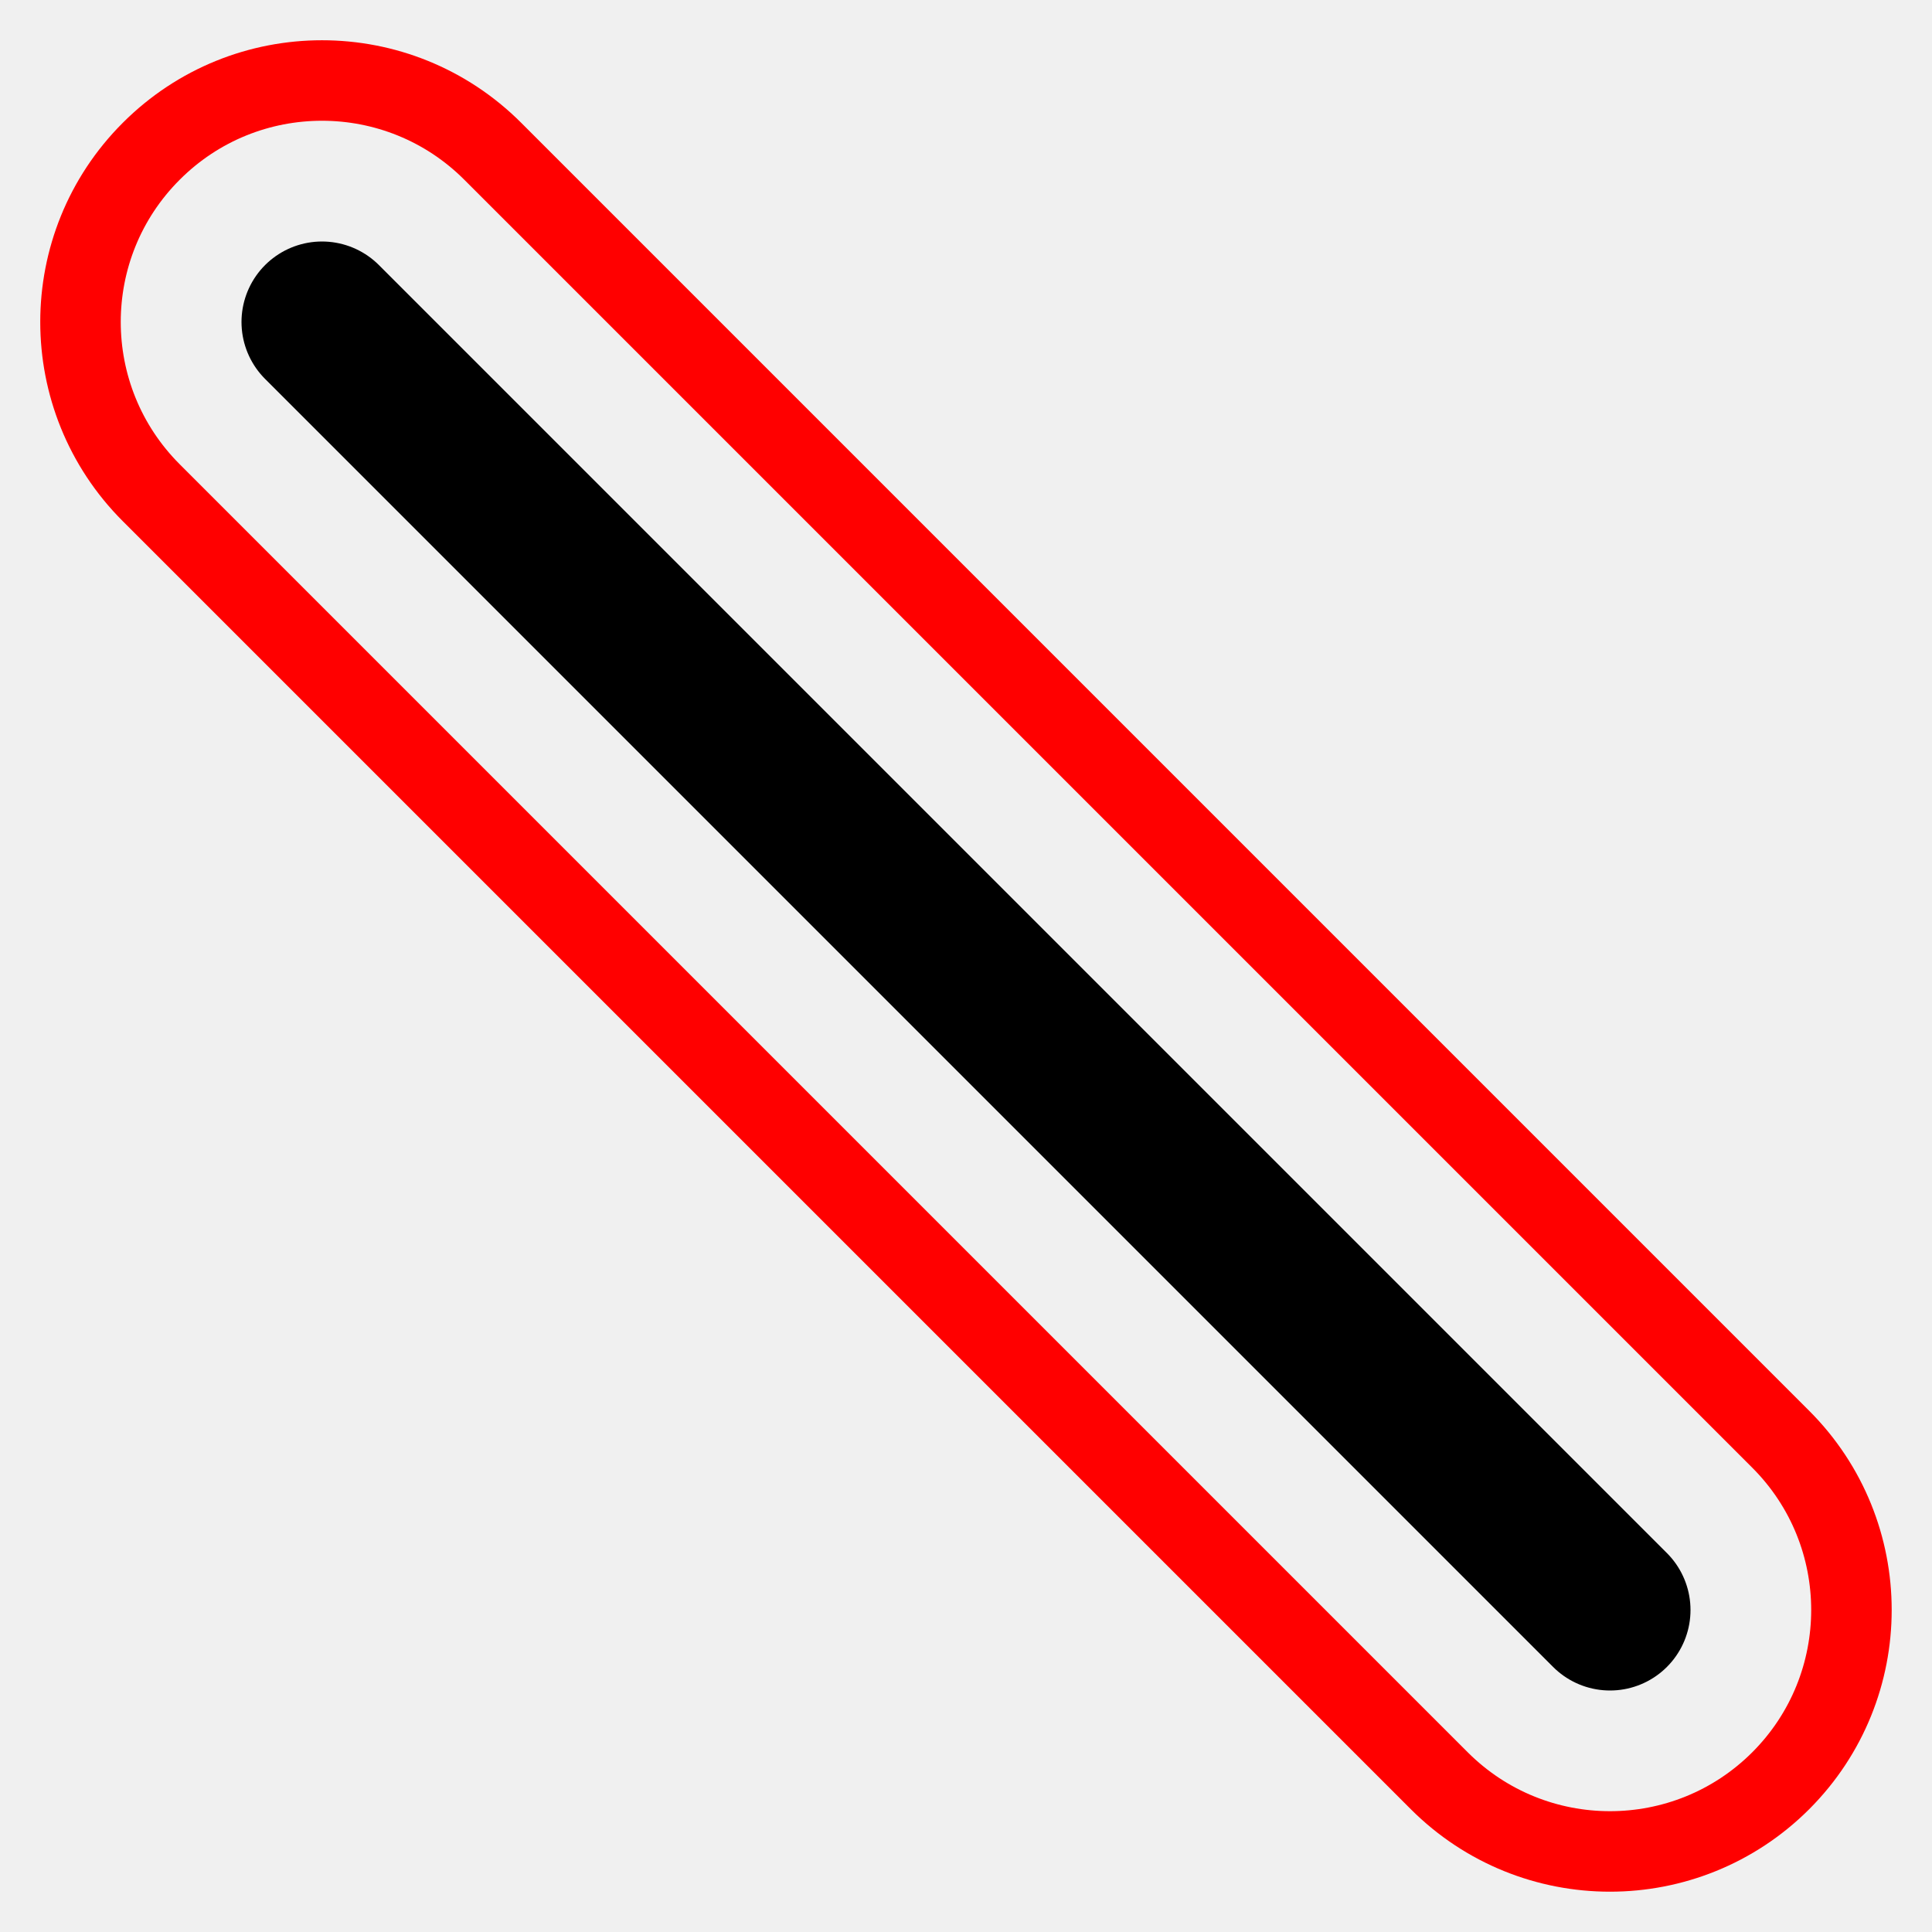
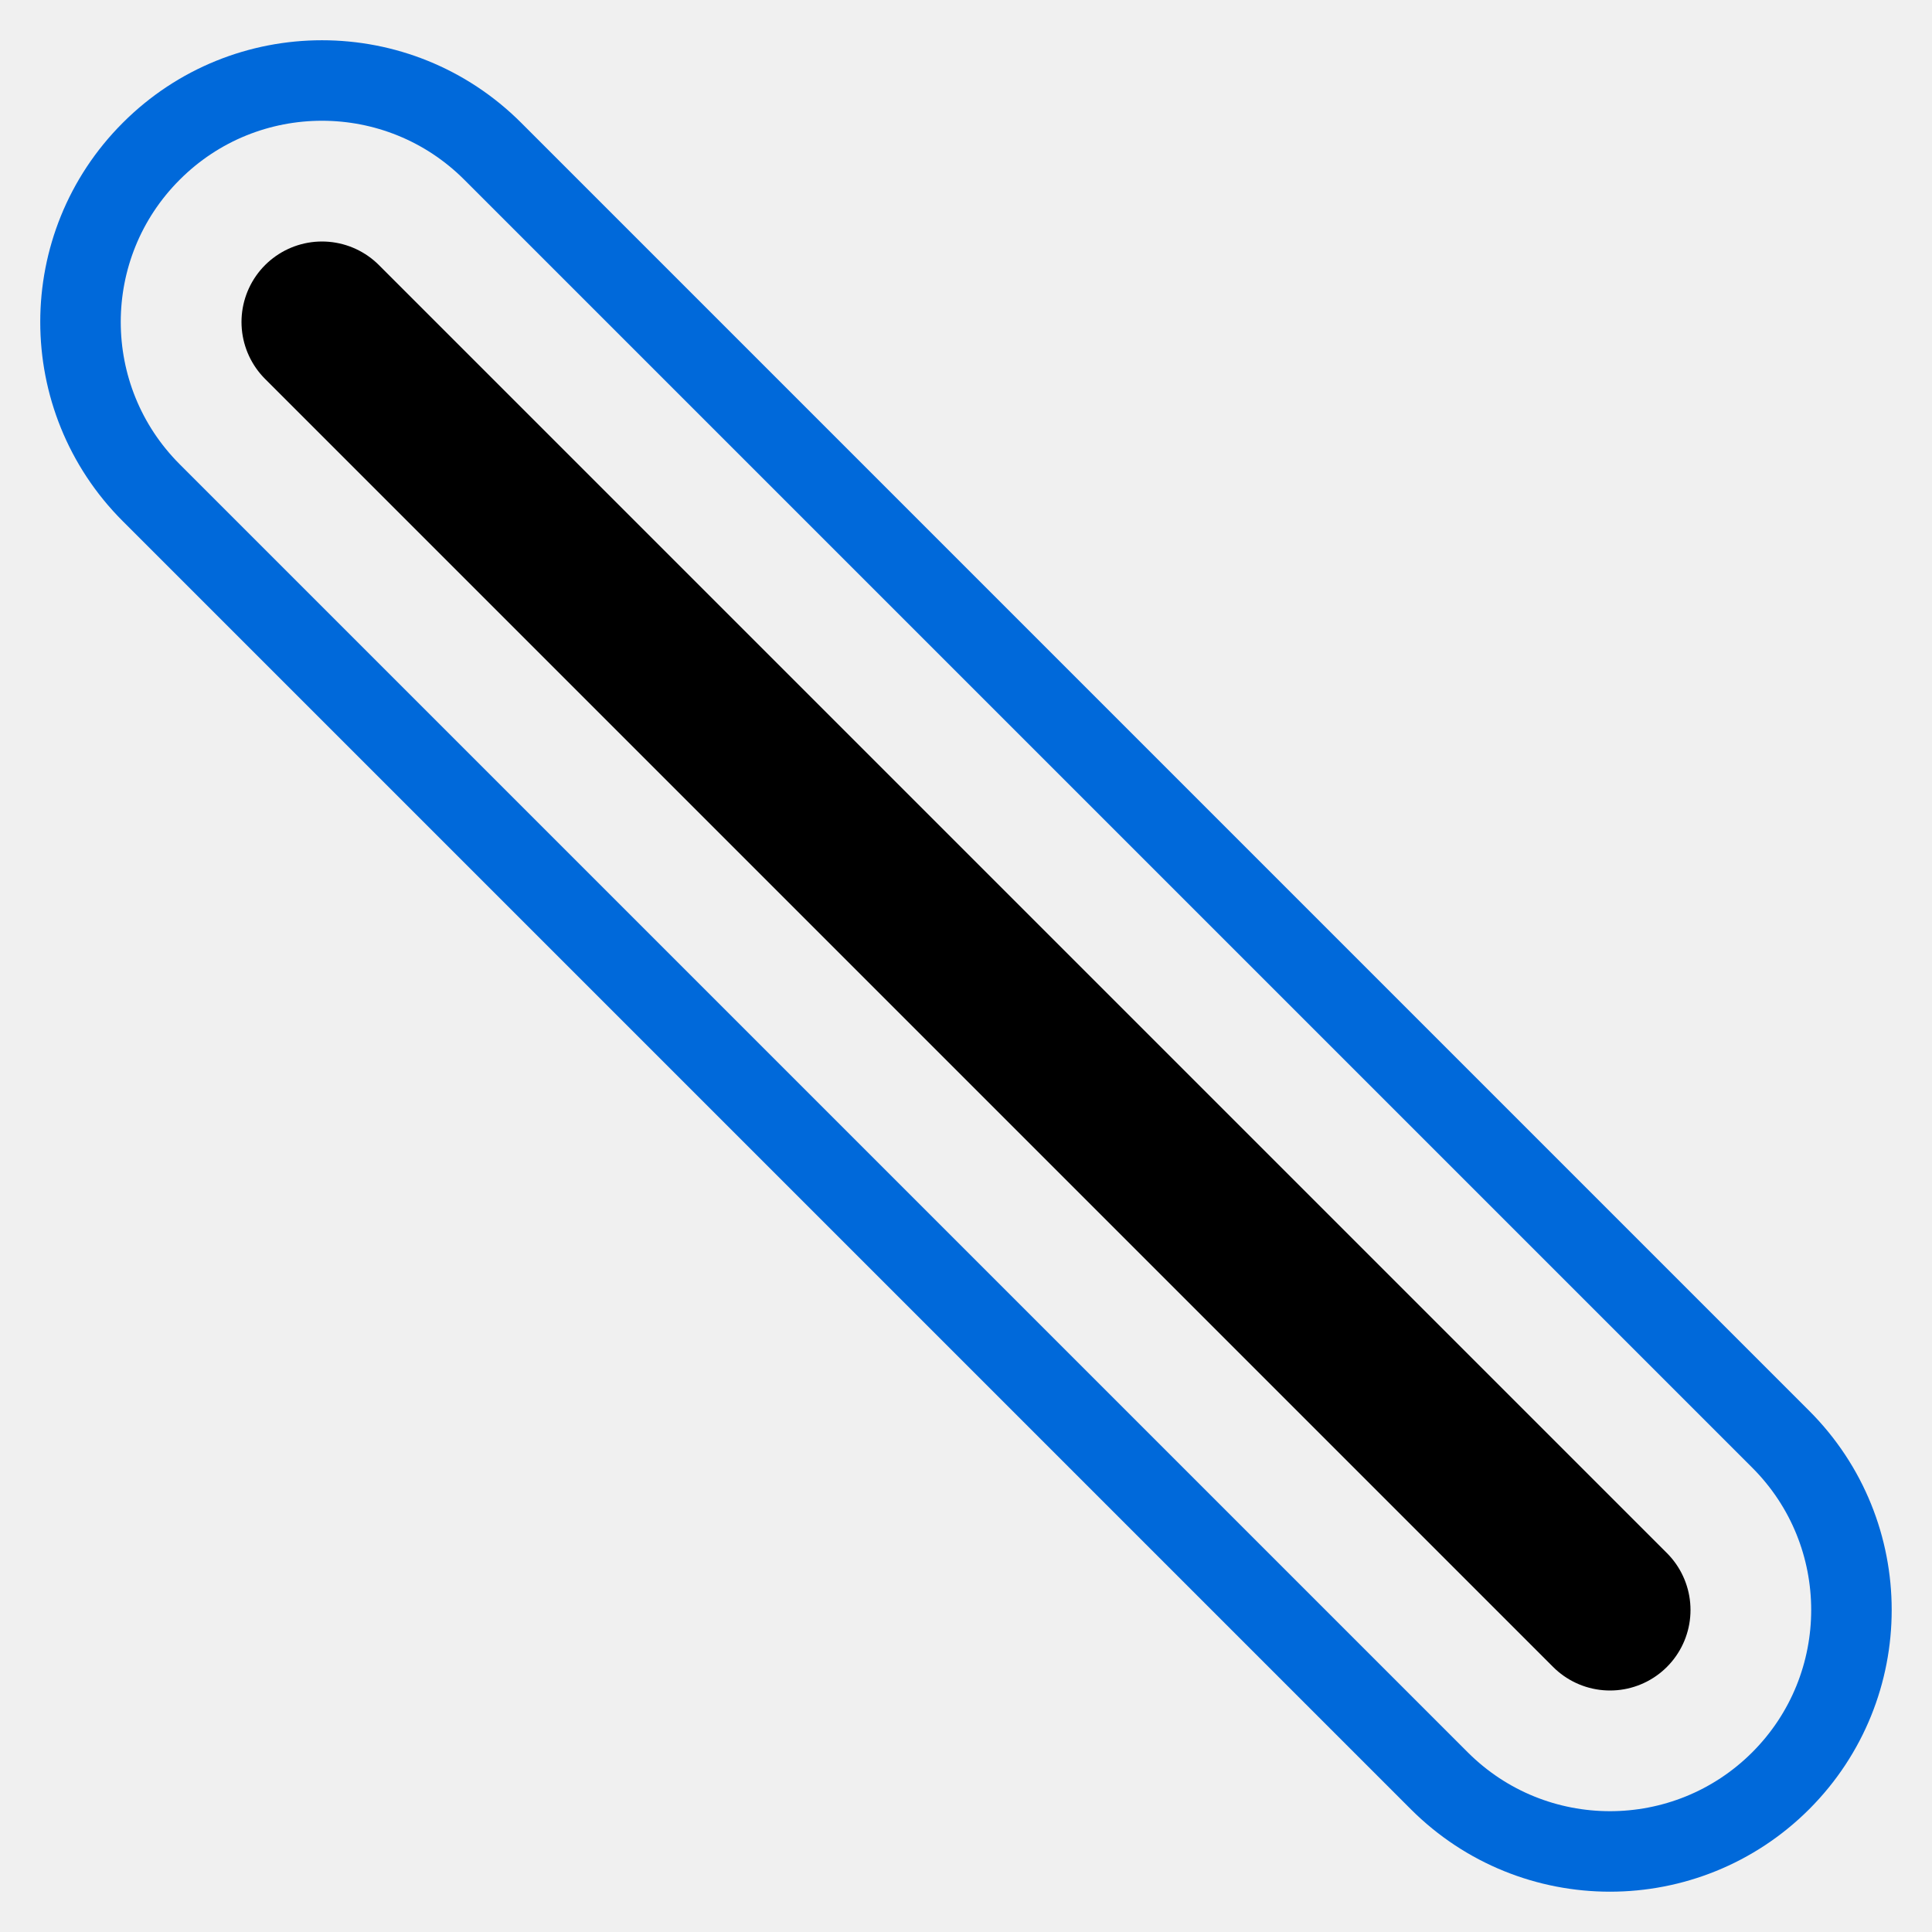
<svg xmlns="http://www.w3.org/2000/svg" width="24" height="24" viewBox="0 0 24 24" fill="none">
-   <g clip-path="url(#clip0_280_13)">
-     <path d="M1.879 1.879C3.05 0.707 4.949 0.707 6.121 1.879L22.121 17.879C23.292 19.05 23.292 20.949 22.121 22.121C20.949 23.292 19.05 23.292 17.879 22.121L1.879 6.121C0.707 4.949 0.707 3.05 1.879 1.879Z" stroke="#FF0000" stroke-linecap="round" stroke-linejoin="round" />
+   <g clip-path="url(#clip0_351_2122)">
+     <path d="M1.879 1.879C3.05 0.707 4.949 0.707 6.121 1.879L22.121 17.879C23.292 19.05 23.292 20.949 22.121 22.121C20.949 23.292 19.05 23.292 17.879 22.121L1.879 6.121C0.707 4.949 0.707 3.05 1.879 1.879Z" stroke="#0069DA" stroke-linecap="round" stroke-linejoin="round" />
    <path d="M4 4L20 20" stroke="black" stroke-width="2" stroke-linecap="round" stroke-linejoin="round" />
  </g>
  <defs>
-     <clipPath id="clip0_280_13">
+     <clipPath id="clip0_351_2122">
      <rect width="24" height="24" fill="white" />
    </clipPath>
  </defs>
</svg>
